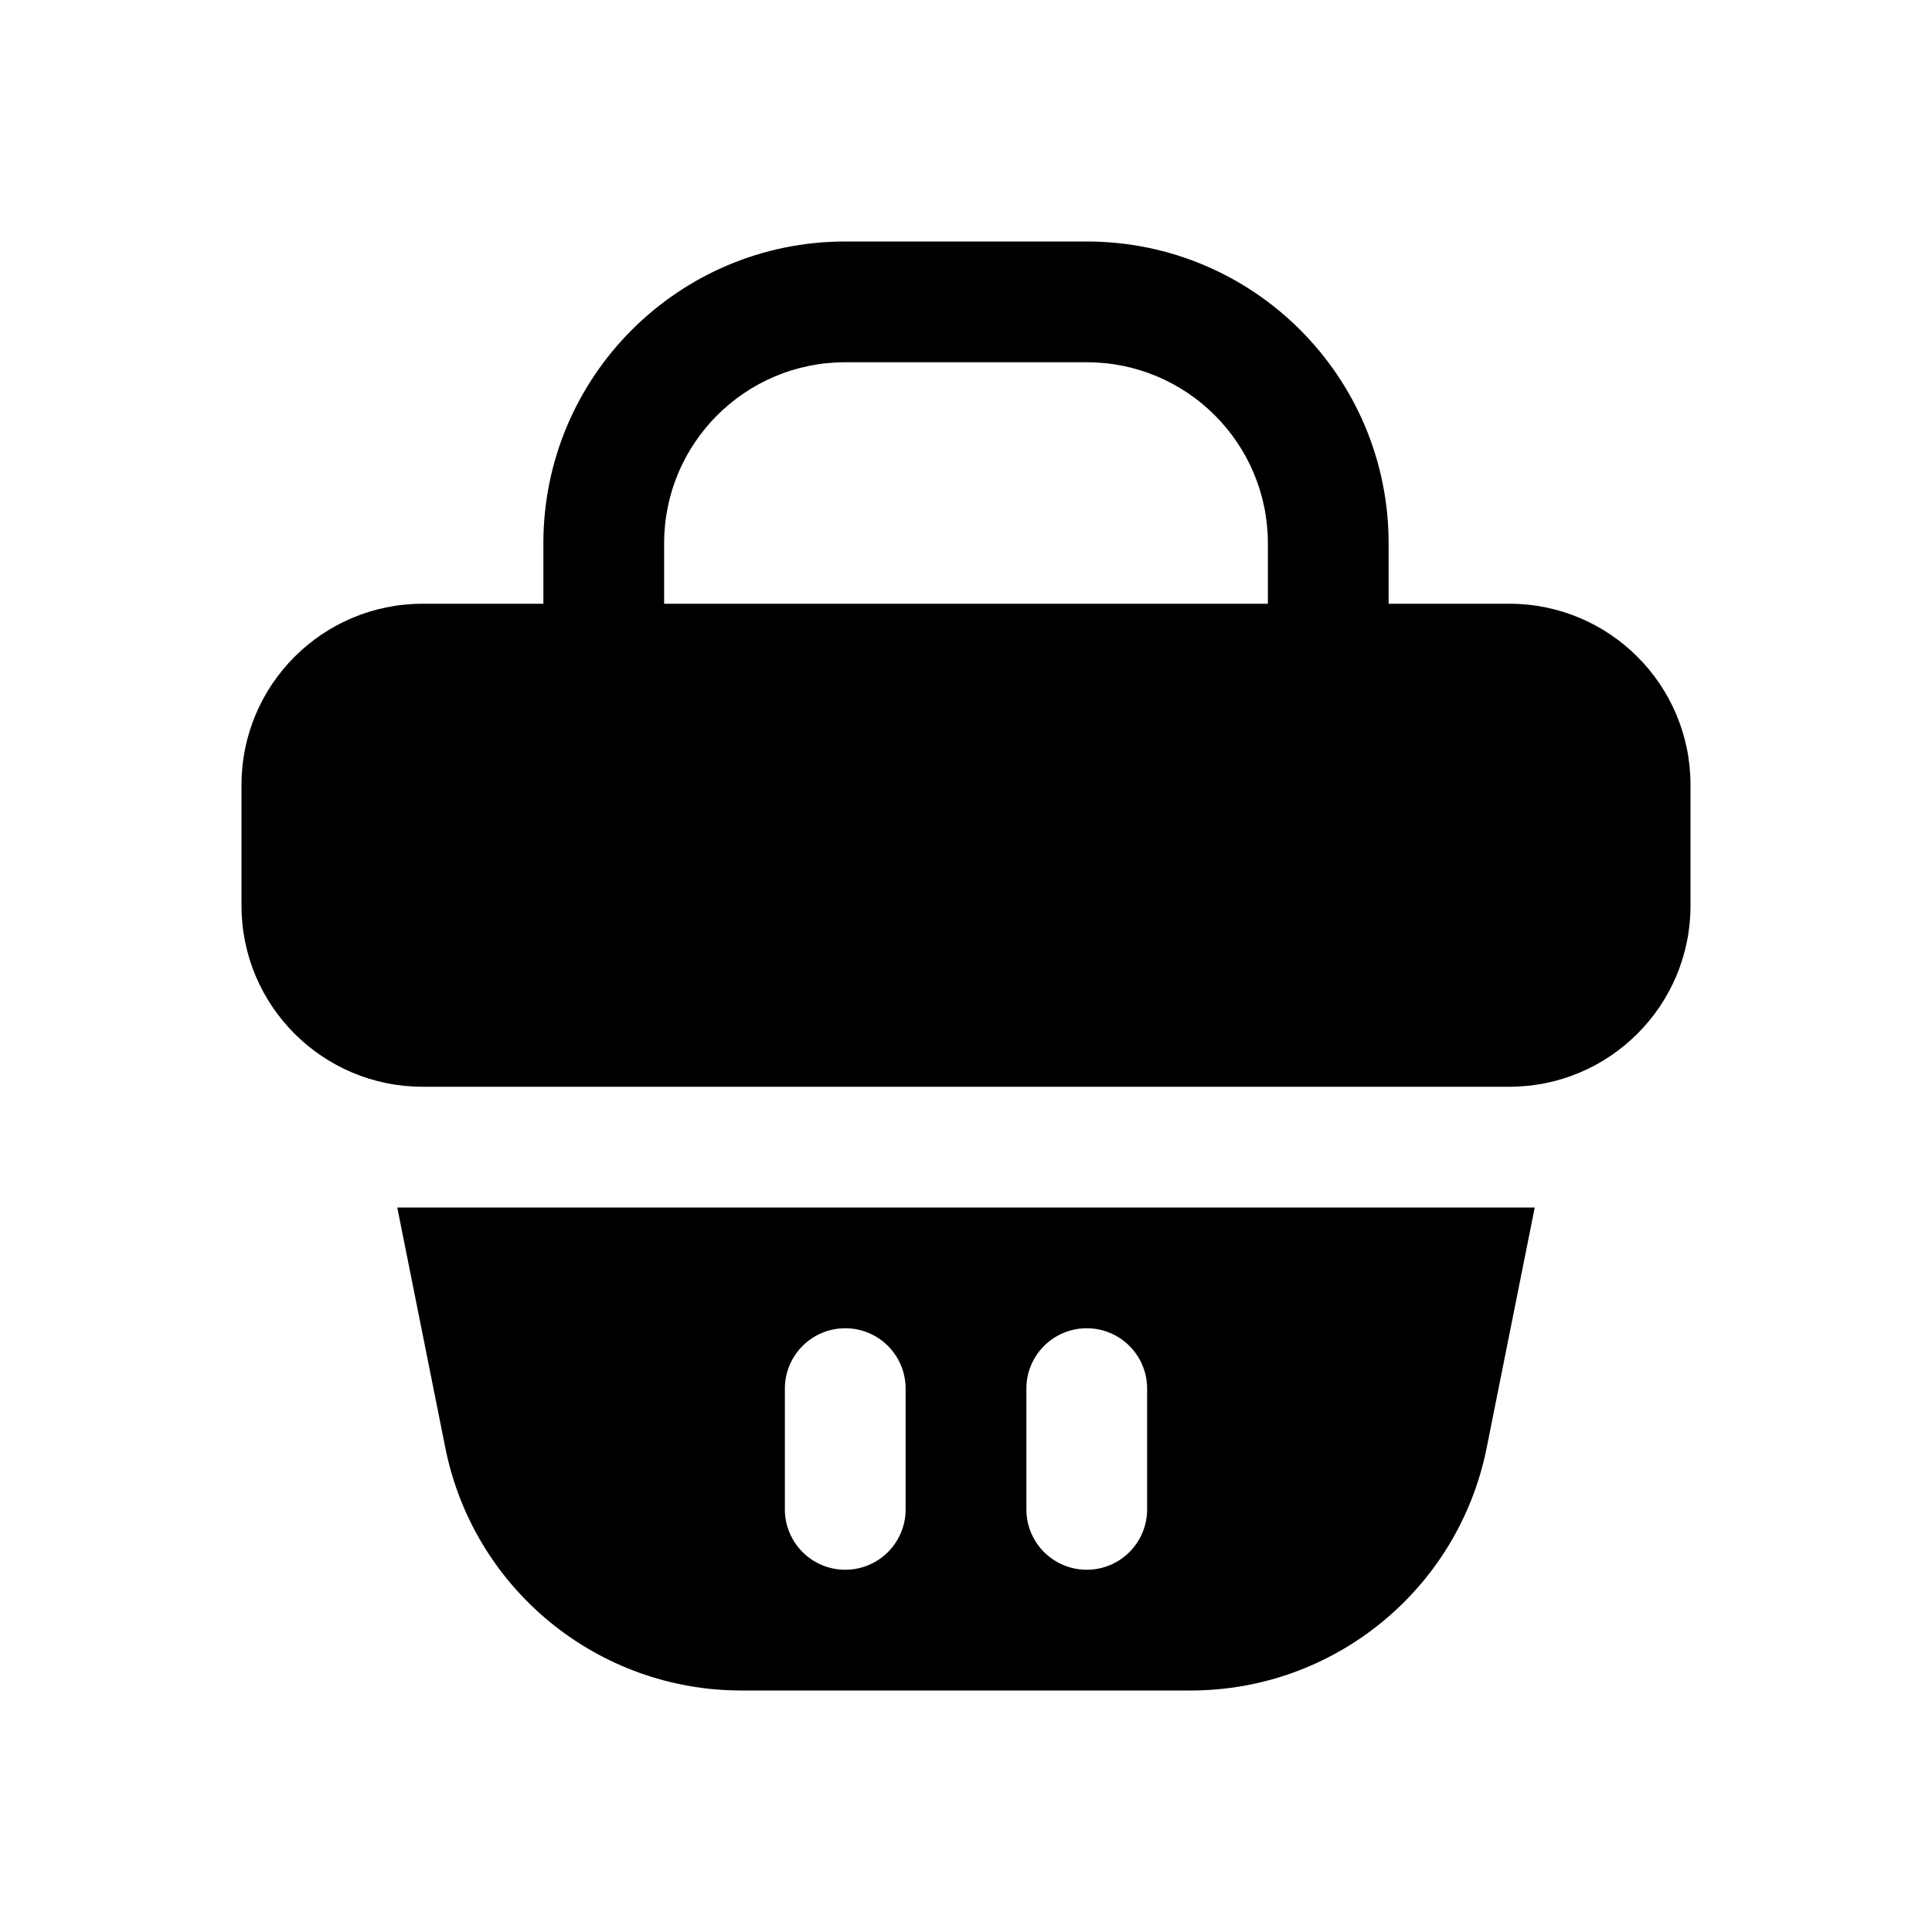
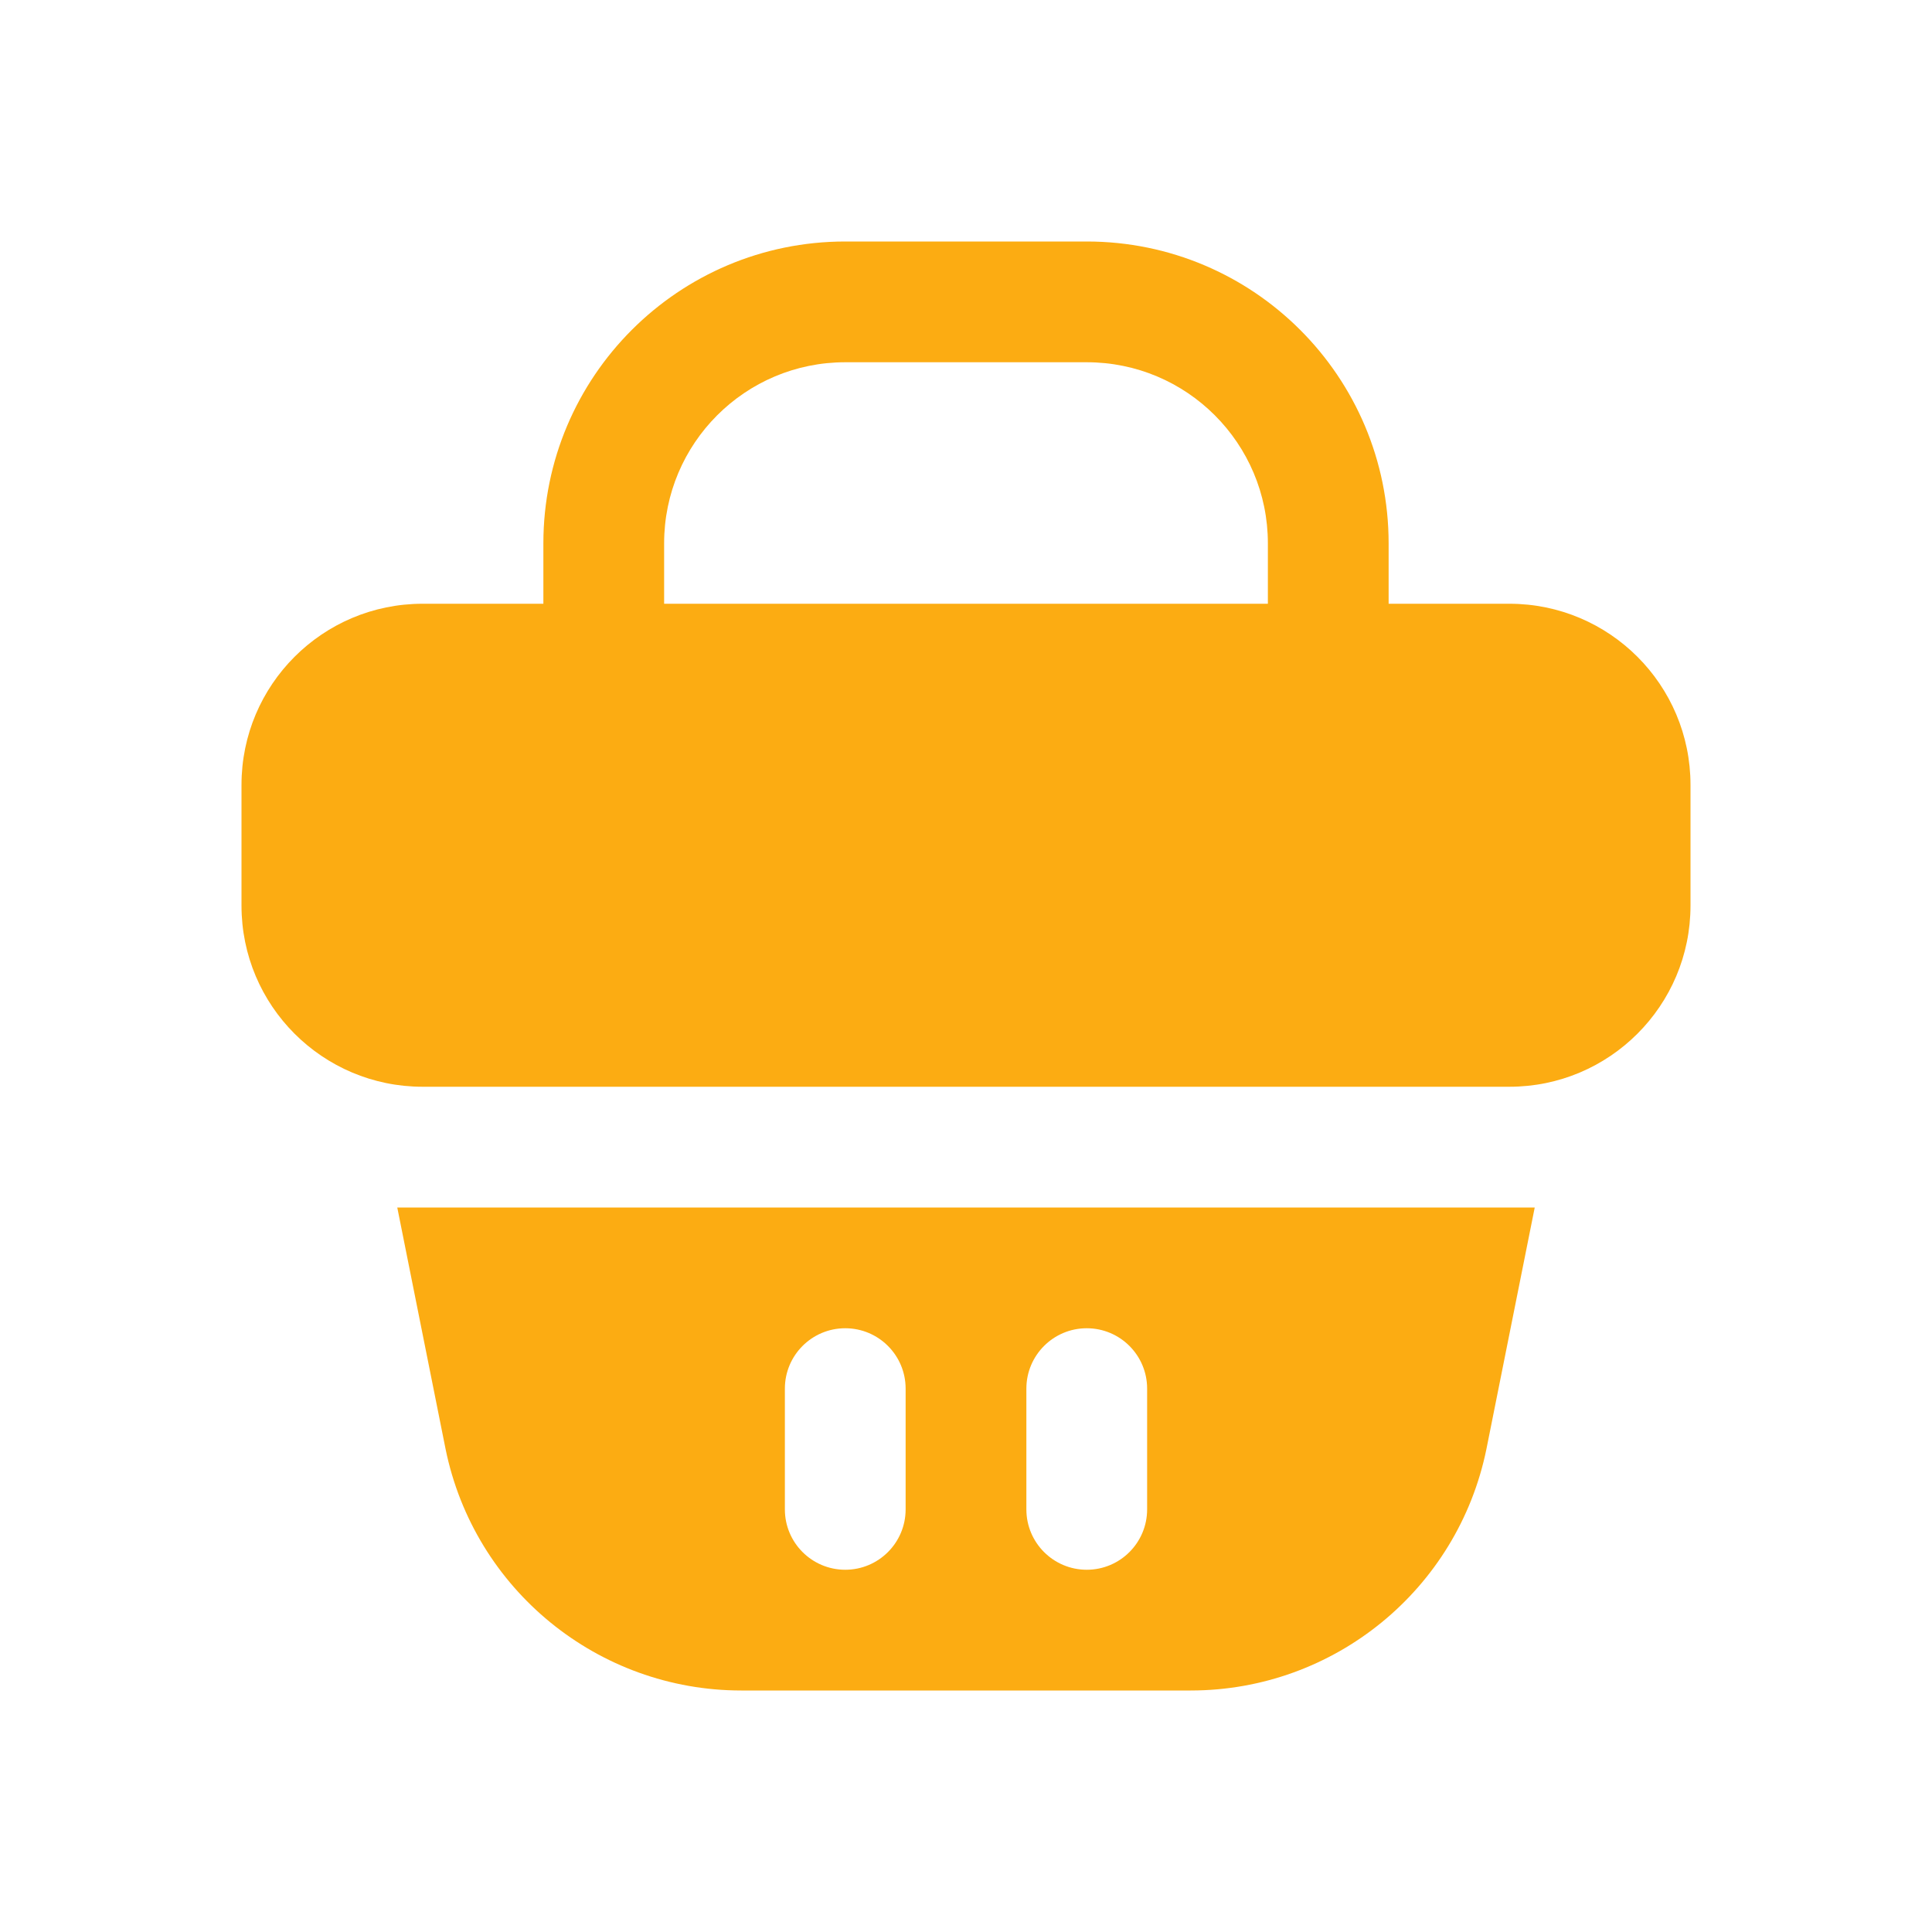
- <svg xmlns="http://www.w3.org/2000/svg" width="32" height="32" fill="none" viewBox="0 0 32 32">
-   <path fill="#000" d="M25 20H6.58l.8 4a5 5 0 0 0 4.9 4h7.44a5 5 0 0 0 4.9-4l.8-4H25Zm-10 5a1 1 0 1 1-2 0v-2a1 1 0 0 1 2 0v2Zm4 0a1 1 0 1 1-2 0v-2a1 1 0 0 1 2 0v2Zm6-15h-2V9a5 5 0 0 0-5-5h-4a5 5 0 0 0-5 5v1H7a3 3 0 0 0-3 3v2a3 3 0 0 0 3 3h18a3 3 0 0 0 3-3v-2a3 3 0 0 0-3-3ZM11 9a3 3 0 0 1 3-3h4a3 3 0 0 1 3 3v1H11V9Z" />
+ <svg xmlns="http://www.w3.org/2000/svg" width="40" height="40" fill="none" viewBox="0 0 40 40">
+   <path fill="#FCAC12" d="M31.25 25H8.225l1 5a6.25 6.25 0 0 0 6.125 5h9.3a6.25 6.25 0 0 0 6.125-5l1-5h-.525Zm-12.5 6.25a1.25 1.25 0 0 1-2.5 0v-2.5a1.25 1.25 0 0 1 2.5 0v2.5Zm5 0a1.25 1.25 0 0 1-2.5 0v-2.5a1.25 1.25 0 0 1 2.5 0v2.5Zm7.5-18.75h-2.5v-1.25A6.25 6.25 0 0 0 22.5 5h-5a6.25 6.25 0 0 0-6.25 6.25v1.25h-2.5A3.75 3.75 0 0 0 5 16.25v2.5a3.75 3.75 0 0 0 3.75 3.75h22.5A3.75 3.75 0 0 0 35 18.75v-2.5a3.75 3.75 0 0 0-3.75-3.75Zm-17.5-1.25A3.75 3.75 0 0 1 17.5 7.5h5a3.75 3.75 0 0 1 3.75 3.75v1.25h-12.5v-1.25Z" />
</svg>
